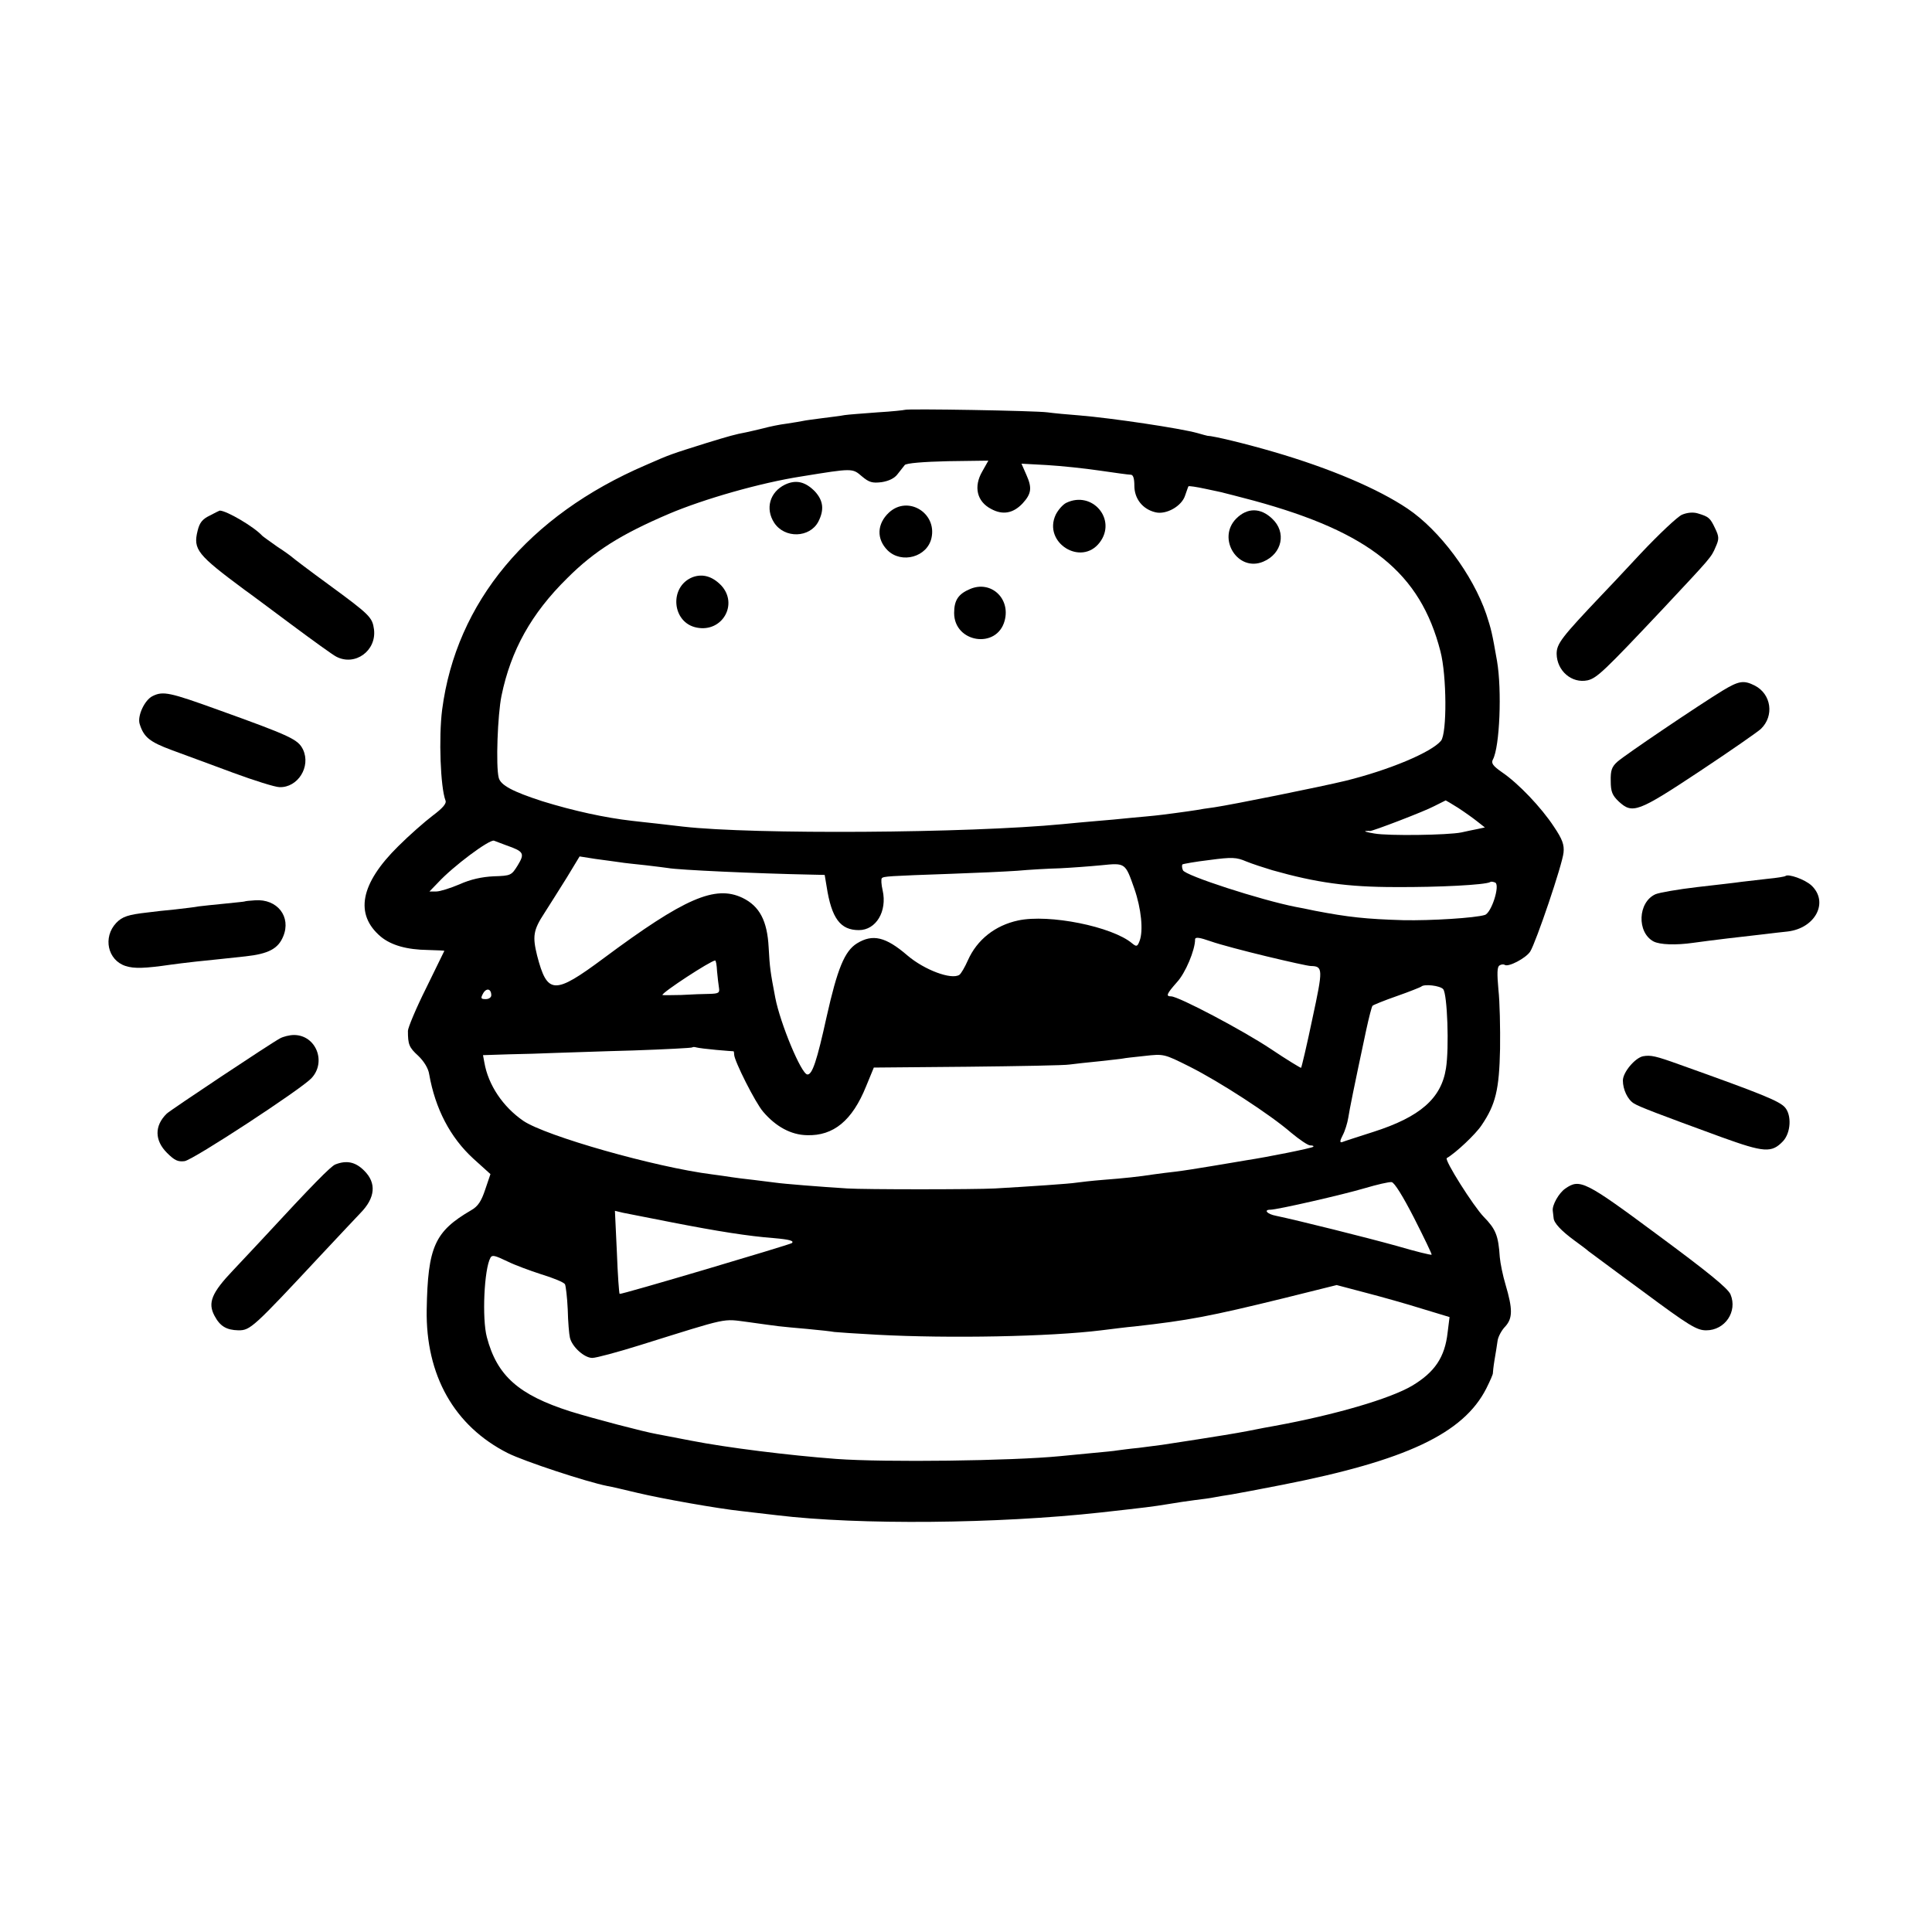
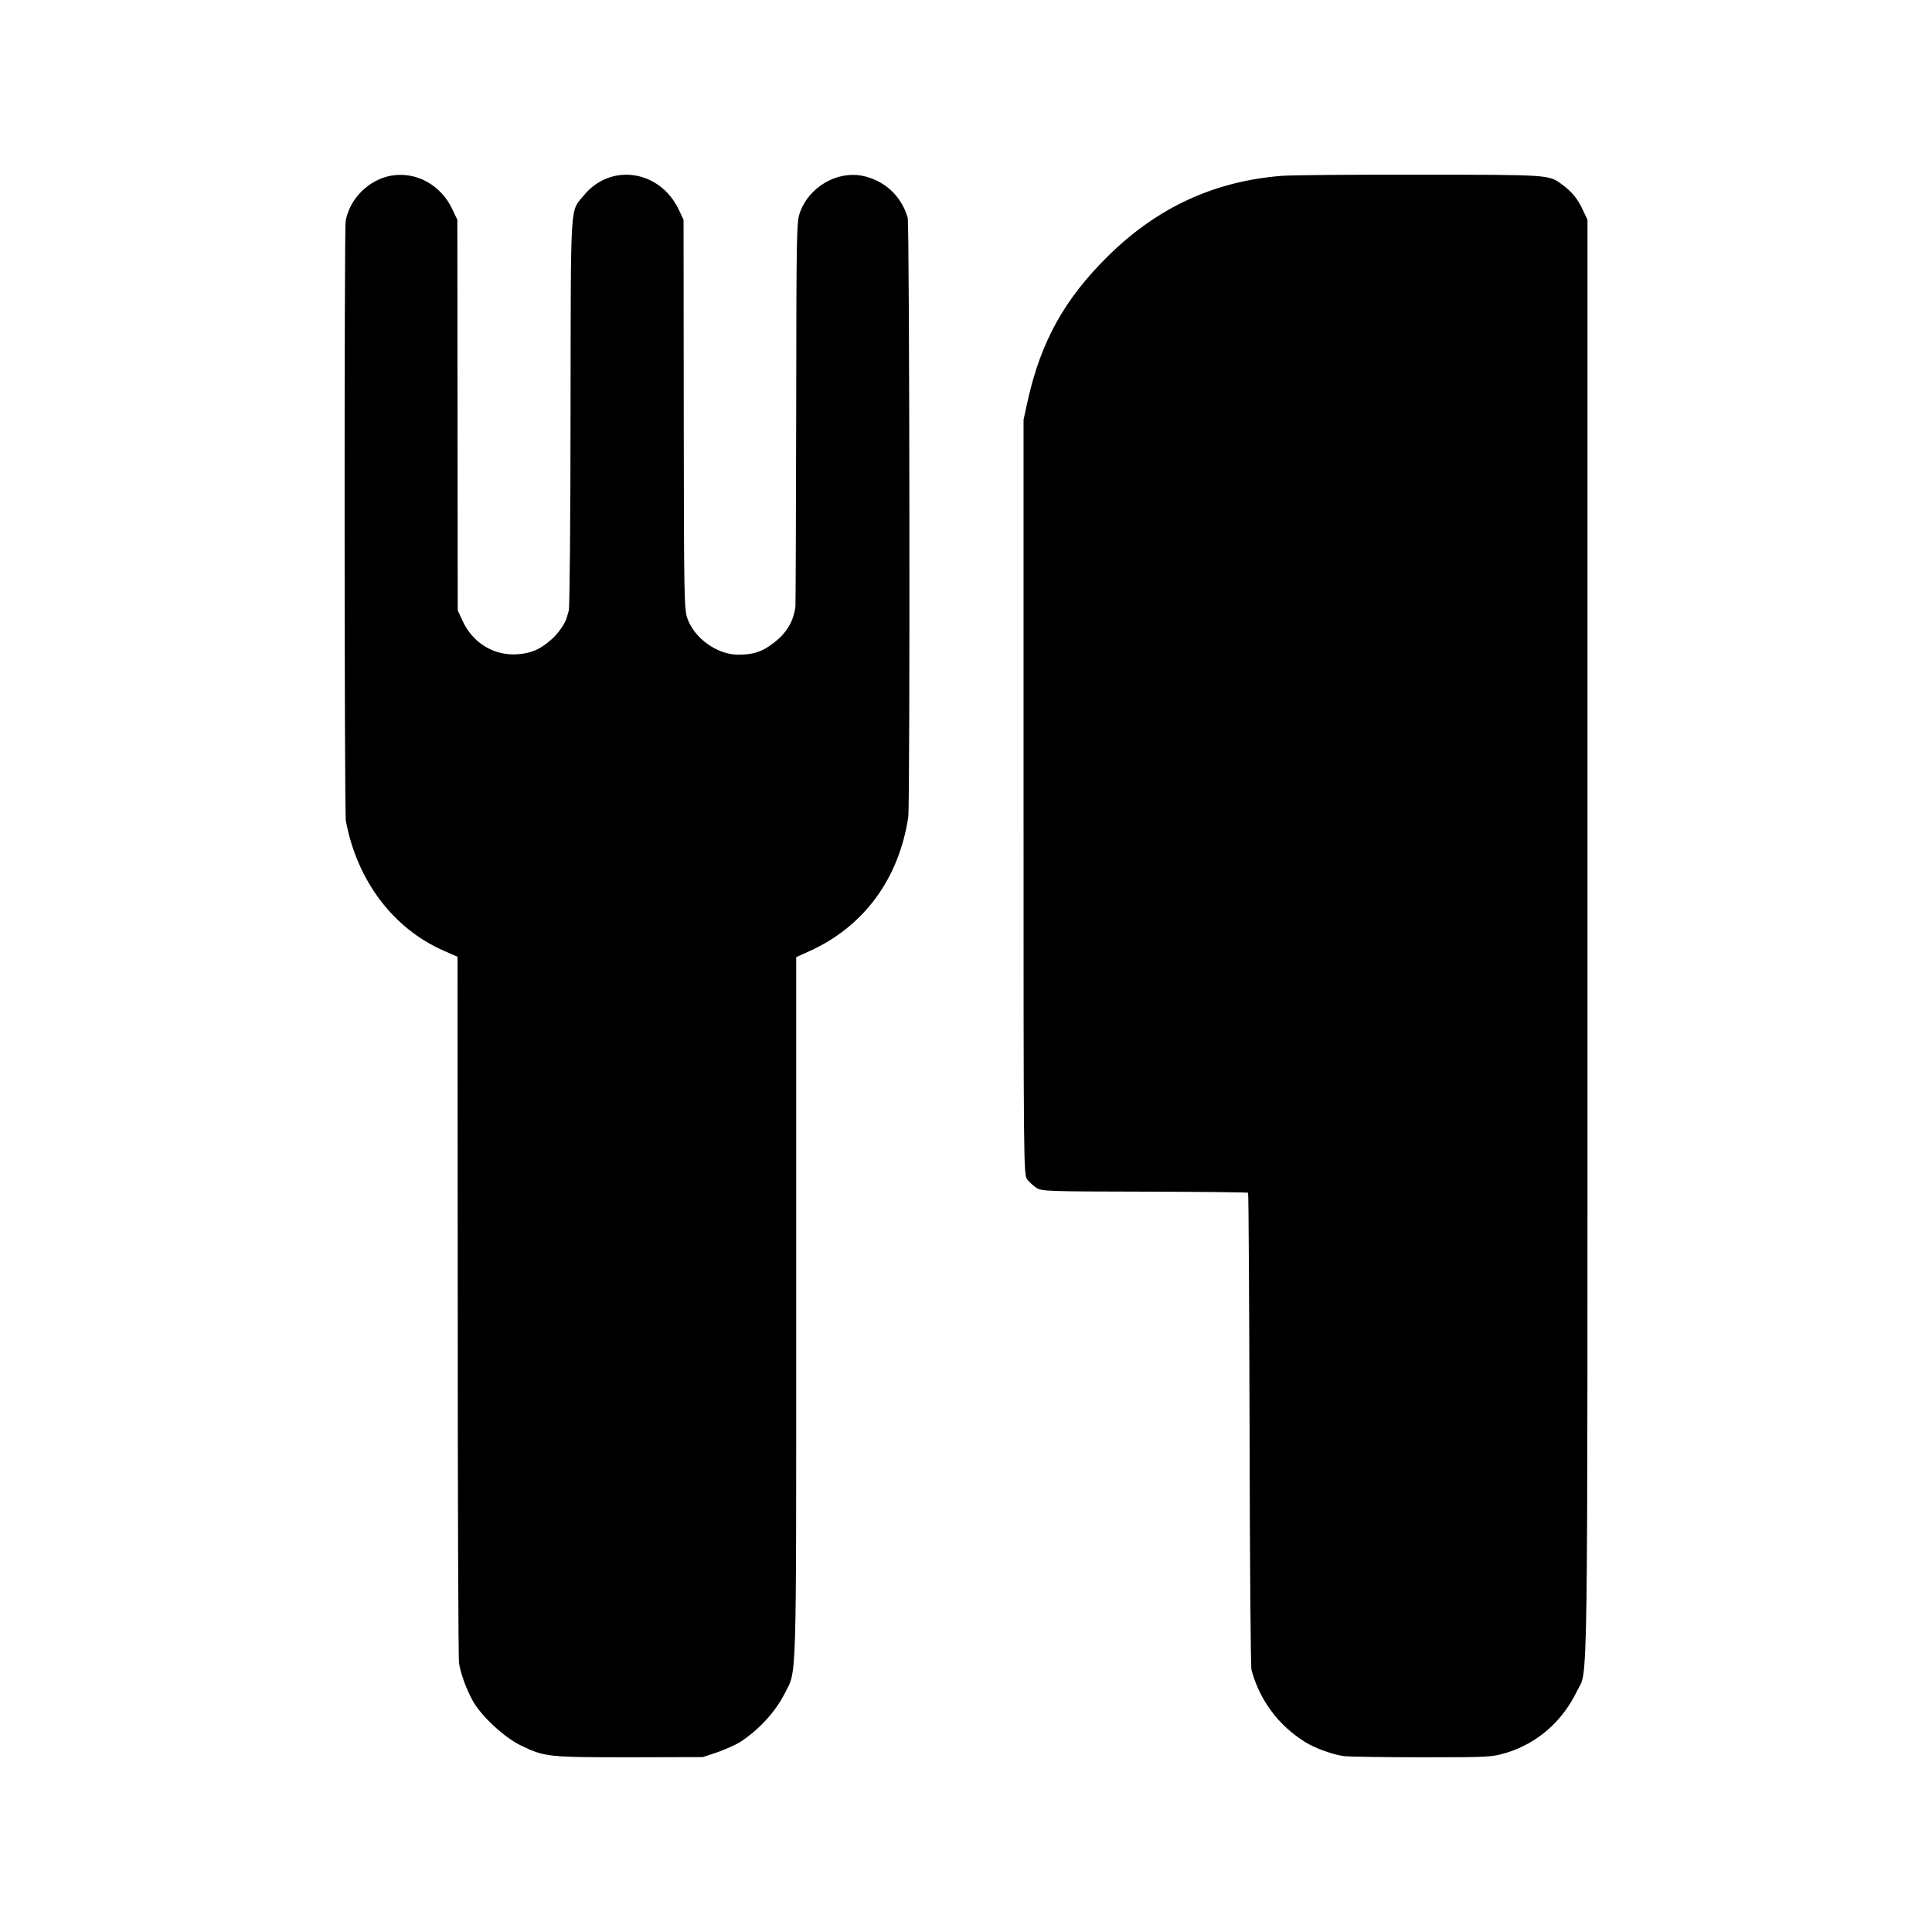
- <svg xmlns="http://www.w3.org/2000/svg" version="1.0" width="700pt" height="700pt" viewBox="0 0 700 700" preserveAspectRatio="xMidYMid meet">
-   <g transform="translate(0,700) scale(0.1,-0.1)" fill="#000000" stroke="none">
-     <path d="M3278 5515 c-2 -1 -46 -6 -98 -9 -53 -4 -107 -8 -120 -10 -14 -3 -50 -7 -80 -11 -30 -4 -62 -8 -70 -10 -8 -2 -35 -6 -60 -10 -25 -3 -63 -11 -85 -17 -22 -5 -49 -12 -60 -14 -43 -8 -63 -14 -145 -39 -130 -41 -129 -40 -220 -80 -426 -183 -687 -497 -738 -886 -13 -102 -6 -282 12 -329 5 -11 -10 -28 -46 -55 -29 -22 -86 -72 -125 -111 -138 -136 -159 -247 -63 -328 38 -31 94 -47 171 -48 33 -1 59 -2 59 -3 0 0 -30 -61 -66 -135 -37 -74 -66 -144 -66 -155 0 -49 4 -60 37 -90 21 -20 37 -46 40 -67 22 -125 76 -229 160 -306 l62 -56 -19 -56 c-14 -42 -26 -61 -51 -75 -132 -77 -157 -132 -161 -360 -4 -238 100 -422 294 -520 60 -30 285 -104 360 -119 14 -2 63 -14 110 -25 88 -21 291 -57 376 -66 27 -3 85 -10 129 -15 298 -36 800 -31 1173 10 171 19 186 21 242 30 30 5 75 12 100 15 25 3 56 7 70 10 14 3 41 7 60 10 19 3 103 19 185 35 449 88 657 186 740 349 14 28 25 53 24 56 0 3 2 24 6 48 4 23 9 54 11 69 2 15 15 39 28 52 27 30 27 63 1 151 -10 33 -19 78 -21 100 -5 79 -15 102 -58 146 -37 38 -144 207 -134 213 33 19 105 87 126 119 51 75 64 129 67 277 1 74 -1 171 -6 215 -5 57 -5 82 4 87 6 4 14 5 19 2 13 -9 76 24 92 48 21 33 117 316 121 359 3 28 -4 48 -35 94 -46 70 -129 157 -188 197 -33 23 -40 33 -33 46 25 46 33 252 15 357 -18 103 -21 115 -39 170 -49 143 -169 304 -285 382 -107 72 -280 146 -486 206 -99 29 -219 58 -239 58 -2 0 -19 5 -37 10 -61 17 -307 54 -428 64 -41 3 -93 8 -115 11 -44 6 -511 14 -517 9z m281 -223 c-32 -55 -20 -109 32 -136 42 -23 80 -16 114 20 32 35 35 56 14 103 l-18 41 92 -5 c51 -3 137 -12 191 -20 55 -8 105 -15 113 -15 9 0 13 -14 13 -40 0 -47 30 -85 76 -96 39 -10 96 22 108 61 6 17 11 32 12 33 1 2 29 -2 61 -9 32 -7 63 -13 68 -15 6 -1 54 -14 108 -28 421 -115 603 -262 676 -546 23 -88 24 -297 2 -324 -35 -42 -188 -106 -346 -145 -91 -22 -408 -86 -475 -96 -25 -3 -54 -8 -65 -10 -31 -5 -128 -18 -150 -20 -11 -1 -49 -5 -85 -8 -36 -4 -94 -9 -130 -12 -36 -3 -90 -8 -120 -11 -343 -33 -1119 -38 -1375 -9 -22 3 -65 7 -95 11 -30 3 -71 8 -90 10 -97 11 -212 36 -325 71 -108 35 -151 58 -158 85 -11 42 -4 229 10 297 34 165 108 298 238 426 99 99 195 159 368 233 127 54 333 113 482 136 185 30 183 30 218 0 26 -22 38 -25 71 -21 26 4 47 14 58 29 10 13 22 28 26 33 5 7 70 12 156 14 l147 2 -22 -39z m1724 -1219 c23 -15 54 -37 69 -49 l28 -22 -28 -6 c-15 -3 -40 -8 -57 -12 -49 -10 -266 -13 -315 -4 -25 4 -39 8 -32 9 6 0 13 1 15 0 7 -2 200 72 233 90 22 11 40 20 42 21 1 0 21 -12 45 -27z m-3448 -136 c63 -22 67 -29 41 -72 -23 -37 -25 -38 -87 -40 -43 -2 -84 -11 -124 -29 -33 -14 -71 -26 -84 -26 l-25 0 30 31 c55 60 188 159 204 153 8 -3 29 -11 45 -17z m410 -61 c17 -3 59 -7 95 -11 36 -4 72 -9 80 -10 36 -7 322 -20 522 -24 l46 -1 7 -42 c18 -116 50 -158 117 -158 62 0 103 68 86 144 -5 21 -6 41 -3 44 6 7 24 8 250 16 88 3 196 8 240 11 44 4 114 8 155 9 41 2 109 7 150 11 88 9 87 9 120 -85 25 -72 33 -152 19 -189 -8 -21 -11 -22 -27 -9 -72 61 -301 107 -413 83 -84 -18 -149 -70 -182 -144 -11 -25 -25 -49 -31 -53 -29 -19 -127 18 -188 70 -79 68 -126 79 -183 44 -45 -28 -71 -92 -110 -266 -35 -159 -52 -211 -70 -209 -22 2 -98 185 -116 278 -18 94 -20 109 -24 182 -5 97 -33 150 -95 180 -99 47 -210 -1 -503 -219 -179 -133 -204 -132 -241 10 -17 69 -14 92 26 153 19 30 56 88 82 130 l46 76 57 -9 c32 -4 72 -10 88 -12z m2365 -29 c159 -45 273 -61 445 -61 159 -1 327 8 344 18 4 3 12 1 19 -2 17 -11 -14 -109 -38 -117 -35 -11 -195 -21 -295 -19 -136 4 -200 11 -320 34 -27 6 -59 12 -70 14 -127 25 -402 114 -409 133 -4 9 -4 18 -2 21 3 2 47 10 98 16 82 11 98 10 133 -5 22 -9 65 -23 95 -32z m-21 -312 c79 -19 151 -35 160 -35 45 -1 45 -10 6 -191 -20 -96 -39 -176 -41 -178 -1 -1 -51 29 -109 68 -102 68 -335 191 -362 191 -20 0 -16 9 21 51 31 33 66 117 66 155 0 10 15 8 58 -7 31 -11 122 -35 201 -54z m-1991 -54 c2 -21 5 -48 7 -60 3 -18 -1 -21 -33 -22 -20 0 -67 -2 -104 -4 -38 -1 -68 -1 -68 0 0 10 173 123 191 125 3 0 6 -17 7 -39z m2631 -65 c15 -18 22 -213 10 -287 -17 -109 -94 -176 -263 -230 -56 -18 -106 -34 -113 -37 -9 -3 -9 4 2 25 8 15 17 44 20 63 5 32 20 107 65 318 10 46 20 85 23 88 3 3 42 19 88 35 46 16 85 32 88 34 10 11 69 4 80 -9z m-3449 -22 c0 -8 -9 -14 -20 -14 -18 0 -19 3 -10 20 12 22 30 18 30 -6z m815 -198 c33 -3 61 -5 63 -5 1 -1 2 -6 2 -12 0 -22 77 -175 105 -207 46 -54 101 -84 159 -85 96 -3 164 53 214 177 l28 68 339 3 c187 2 354 5 370 8 17 2 66 8 110 12 44 5 82 9 85 10 3 1 37 5 76 9 71 8 71 8 165 -39 109 -55 291 -173 367 -239 30 -25 61 -46 69 -46 9 0 14 -2 11 -5 -5 -5 -164 -37 -243 -49 -22 -4 -78 -13 -125 -21 -47 -8 -105 -17 -130 -20 -25 -3 -61 -7 -80 -10 -51 -8 -106 -14 -185 -20 -38 -3 -81 -8 -95 -10 -23 -4 -173 -14 -295 -21 -76 -4 -472 -4 -535 0 -97 6 -234 17 -260 21 -14 2 -50 6 -80 10 -30 3 -66 8 -80 10 -14 2 -45 7 -70 10 -206 26 -603 139 -684 194 -74 51 -127 130 -141 211 l-5 27 93 3 c50 1 126 3 167 5 41 1 169 6 285 9 115 4 211 9 213 11 2 2 9 2 15 0 7 -2 39 -6 72 -9z m2529 -610 c36 -71 65 -131 63 -132 -2 -2 -59 12 -127 32 -112 31 -352 91 -437 109 -32 6 -46 22 -20 22 25 0 265 55 342 78 44 13 87 23 97 22 10 -1 41 -51 82 -131z m-2689 -15 c164 -32 277 -50 370 -57 57 -5 73 -10 64 -18 -8 -6 -621 -188 -624 -184 -2 2 -7 70 -10 152 l-7 149 29 -7 c15 -3 96 -19 178 -35z m-595 -142 c24 -12 78 -32 121 -46 43 -13 82 -29 86 -36 3 -6 8 -47 10 -91 1 -45 5 -91 8 -103 8 -33 52 -73 81 -73 14 0 92 21 172 46 330 103 297 96 392 84 47 -7 96 -13 110 -15 14 -2 61 -6 105 -10 44 -4 88 -9 98 -11 9 -1 79 -6 155 -10 263 -14 626 -7 812 16 41 5 95 12 120 14 196 22 271 36 544 103 l189 47 106 -28 c58 -15 150 -41 204 -58 l99 -30 -7 -56 c-10 -90 -47 -144 -129 -193 -80 -47 -278 -105 -496 -145 -14 -2 -59 -11 -100 -19 -41 -8 -122 -21 -180 -30 -58 -9 -116 -18 -130 -20 -14 -2 -52 -7 -85 -11 -33 -3 -67 -8 -76 -9 -9 -2 -52 -6 -95 -10 -43 -4 -95 -9 -114 -11 -174 -17 -632 -23 -810 -10 -173 13 -397 41 -525 66 -55 11 -111 21 -125 24 -46 8 -229 56 -313 82 -188 60 -266 129 -303 269 -18 67 -10 247 13 288 6 11 15 9 63 -14z" />
-     <path d="M2844 5244 c-55 -27 -72 -87 -39 -138 38 -58 129 -55 160 4 22 43 18 76 -12 109 -35 36 -69 44 -109 25z" />
-     <path d="M3863 5178 c-12 -6 -29 -25 -38 -43 -47 -101 92 -188 159 -101 64 83 -26 190 -121 144z" />
-     <path d="M3221 5143 c-44 -41 -46 -96 -5 -137 51 -50 144 -24 159 45 20 91 -86 155 -154 92z" />
-     <path d="M4479 5121 c-71 -72 6 -195 98 -156 69 29 85 107 32 156 -42 40 -90 40 -130 0z" />
-     <path d="M2510 4909 c-87 -34 -76 -166 15 -183 92 -18 151 85 88 153 -32 33 -67 43 -103 30z" />
-     <path d="M3515 4866 c-43 -18 -58 -41 -58 -87 0 -108 155 -132 183 -28 22 81 -50 147 -125 115z" />
-     <path d="M760 5132 c-27 -13 -37 -26 -44 -55 -17 -68 -1 -87 170 -214 16 -11 92 -68 170 -126 78 -58 150 -110 162 -116 68 -36 147 21 137 99 -6 43 -14 52 -163 161 -70 51 -129 96 -132 99 -3 3 -27 21 -55 39 -27 19 -52 37 -55 40 -29 32 -129 91 -154 91 -1 0 -17 -8 -36 -18z" />
-     <path d="M6094 5135 c-16 -7 -83 -70 -149 -140 -66 -71 -129 -138 -140 -149 -147 -155 -165 -178 -165 -215 1 -62 55 -108 112 -96 34 8 61 34 273 259 174 186 175 186 191 224 13 29 13 37 -2 68 -18 38 -23 42 -63 54 -17 5 -38 3 -57 -5z" />
-     <path d="M6240 4497 c-85 -52 -352 -232 -380 -257 -20 -18 -25 -31 -24 -70 0 -39 6 -52 29 -74 50 -46 69 -39 294 110 113 75 212 144 221 153 49 47 38 126 -22 157 -40 20 -57 18 -118 -19z" />
-     <path d="M553 4478 c-29 -14 -56 -72 -47 -101 15 -48 36 -65 117 -95 45 -17 145 -53 222 -82 76 -28 152 -52 168 -52 66 -2 114 74 85 136 -18 37 -43 49 -310 145 -172 62 -197 68 -235 49z" />
-     <path d="M6469 3826 c-2 -2 -31 -7 -64 -10 -33 -4 -76 -9 -95 -11 -19 -3 -91 -11 -160 -19 -69 -8 -138 -20 -152 -26 -64 -29 -68 -138 -7 -171 23 -12 81 -14 144 -5 56 8 190 24 255 31 30 4 70 8 87 10 101 12 150 107 86 167 -24 22 -84 43 -94 34z" />
-     <path d="M887 3734 c-1 -1 -34 -4 -72 -8 -39 -4 -81 -8 -95 -10 -14 -3 -52 -7 -85 -11 -33 -3 -78 -8 -100 -11 -71 -8 -92 -15 -114 -38 -49 -52 -31 -135 34 -156 31 -10 69 -9 165 5 14 2 54 7 90 11 71 7 85 9 180 19 83 9 118 28 136 72 30 71 -21 137 -102 131 -19 -1 -36 -3 -37 -4z" />
-     <path d="M1015 3238 c-34 -18 -399 -261 -411 -273 -45 -44 -44 -97 1 -142 28 -28 40 -33 64 -30 32 5 421 260 459 300 56 59 17 157 -63 157 -16 0 -39 -6 -50 -12z" />
-     <path d="M5953 3173 c-29 -6 -73 -58 -73 -88 0 -32 17 -69 40 -83 19 -12 90 -39 317 -122 155 -56 182 -58 223 -15 29 31 32 95 7 123 -21 23 -82 48 -382 155 -86 31 -104 35 -132 30z" />
-     <path d="M1215 2781 c-17 -7 -81 -72 -265 -271 -18 -19 -65 -70 -105 -112 -78 -82 -93 -118 -68 -165 20 -38 43 -52 87 -53 43 0 53 9 301 275 66 71 130 138 141 150 54 55 59 109 13 154 -31 31 -63 38 -104 22z" />
-     <path d="M5672 2694 c-24 -16 -49 -61 -46 -81 1 -7 2 -19 3 -26 1 -18 27 -46 76 -82 22 -16 45 -33 50 -38 6 -4 95 -71 199 -147 167 -124 194 -140 228 -140 68 0 114 68 88 130 -9 22 -83 82 -263 215 -264 196 -283 205 -335 169z" />
+ <svg xmlns="http://www.w3.org/2000/svg" version="1.0" width="1024pt" height="1024pt" viewBox="0 0 1024 1024" preserveAspectRatio="xMidYMid meet">
+   <g transform="translate(0,1024) scale(0.1,-0.1)" fill="#000000" stroke="none">
+     <path d="M2073 9309 c-119 -22 -220 -122 -241 -241 -8 -45 -7 -3134 1 -3178 59 -317 250 -571 519 -689 l73 -32 1 -1852 c0 -1019 3 -1870 7 -1892 8 -55 40 -141 73 -200 45 -81 167 -194 254 -236 126 -61 144 -63 575 -63 l390 1 78 26 c42 15 94 38 115 51 100 63 190 160 240 258 66 132 62 -5 62 2046 l0 1859 73 33 c286 130 472 383 521 710 10 61 7 3143 -3 3176 -34 117 -125 200 -244 223 -132 24 -275 -59 -325 -189 -20 -54 -21 -68 -22 -1065 -1 -555 -3 -1019 -4 -1030 -11 -82 -48 -142 -120 -196 -58 -44 -104 -59 -183 -59 -112 0 -233 87 -270 193 -17 49 -18 115 -19 1082 l-1 1030 -26 55 c-100 209 -360 248 -502 75 -75 -92 -69 -3 -71 -1145 0 -564 -5 -1039 -9 -1055 -5 -17 -9 -32 -10 -35 -7 -31 -46 -88 -82 -119 -61 -54 -108 -74 -183 -79 -124 -7 -234 60 -288 177 l-26 56 -1 1035 -1 1035 -26 55 c-61 130 -192 202 -325 179z" />
+     <path d="M6794 9308 c-358 -28 -661 -168 -922 -426 -231 -228 -355 -453 -425 -766 l-22 -101 0 -2000 c0 -1984 0 -2000 20 -2027 11 -14 34 -35 50 -45 28 -17 65 -18 573 -19 298 -1 544 -3 547 -6 3 -2 6 -567 8 -1254 1 -687 6 -1261 10 -1275 44 -161 142 -293 284 -382 53 -33 149 -68 208 -75 28 -3 214 -6 415 -6 355 0 367 1 444 24 163 49 298 167 375 328 59 121 55 -158 55 3982 l0 3815 -26 55 c-27 58 -56 93 -110 133 -68 51 -68 51 -753 51 -352 1 -681 -2 -731 -6z" />
  </g>
</svg>
